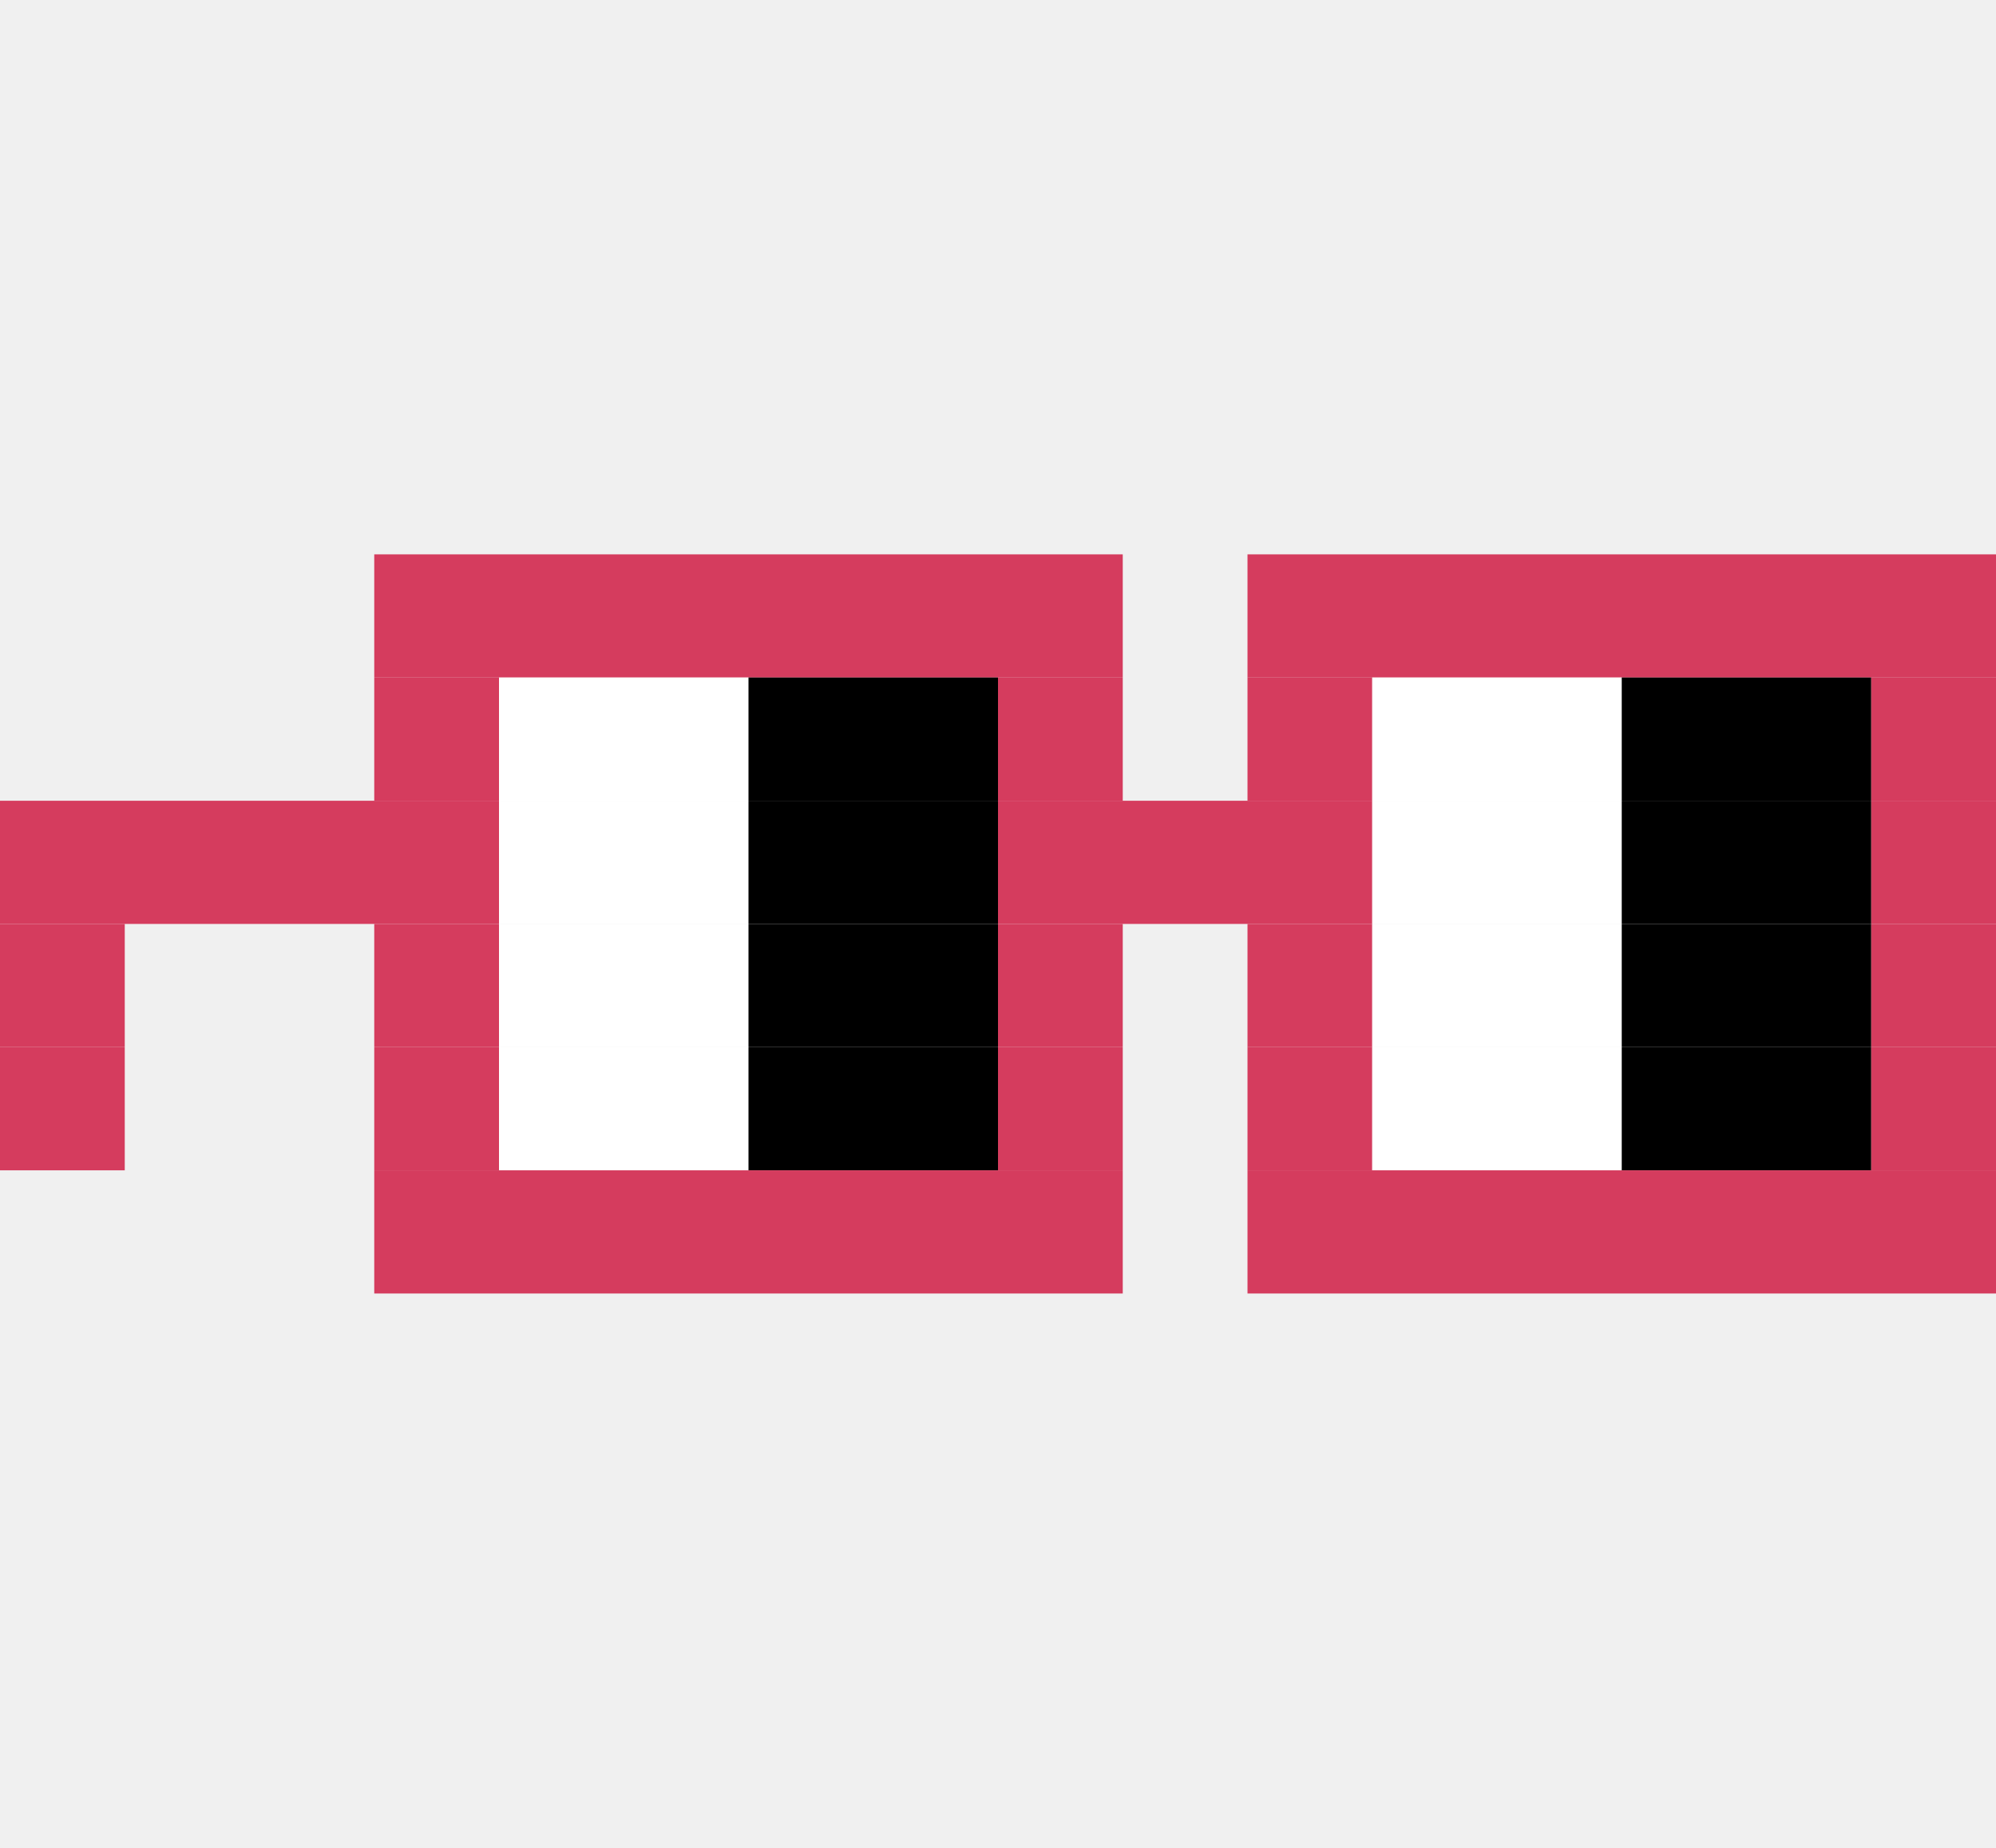
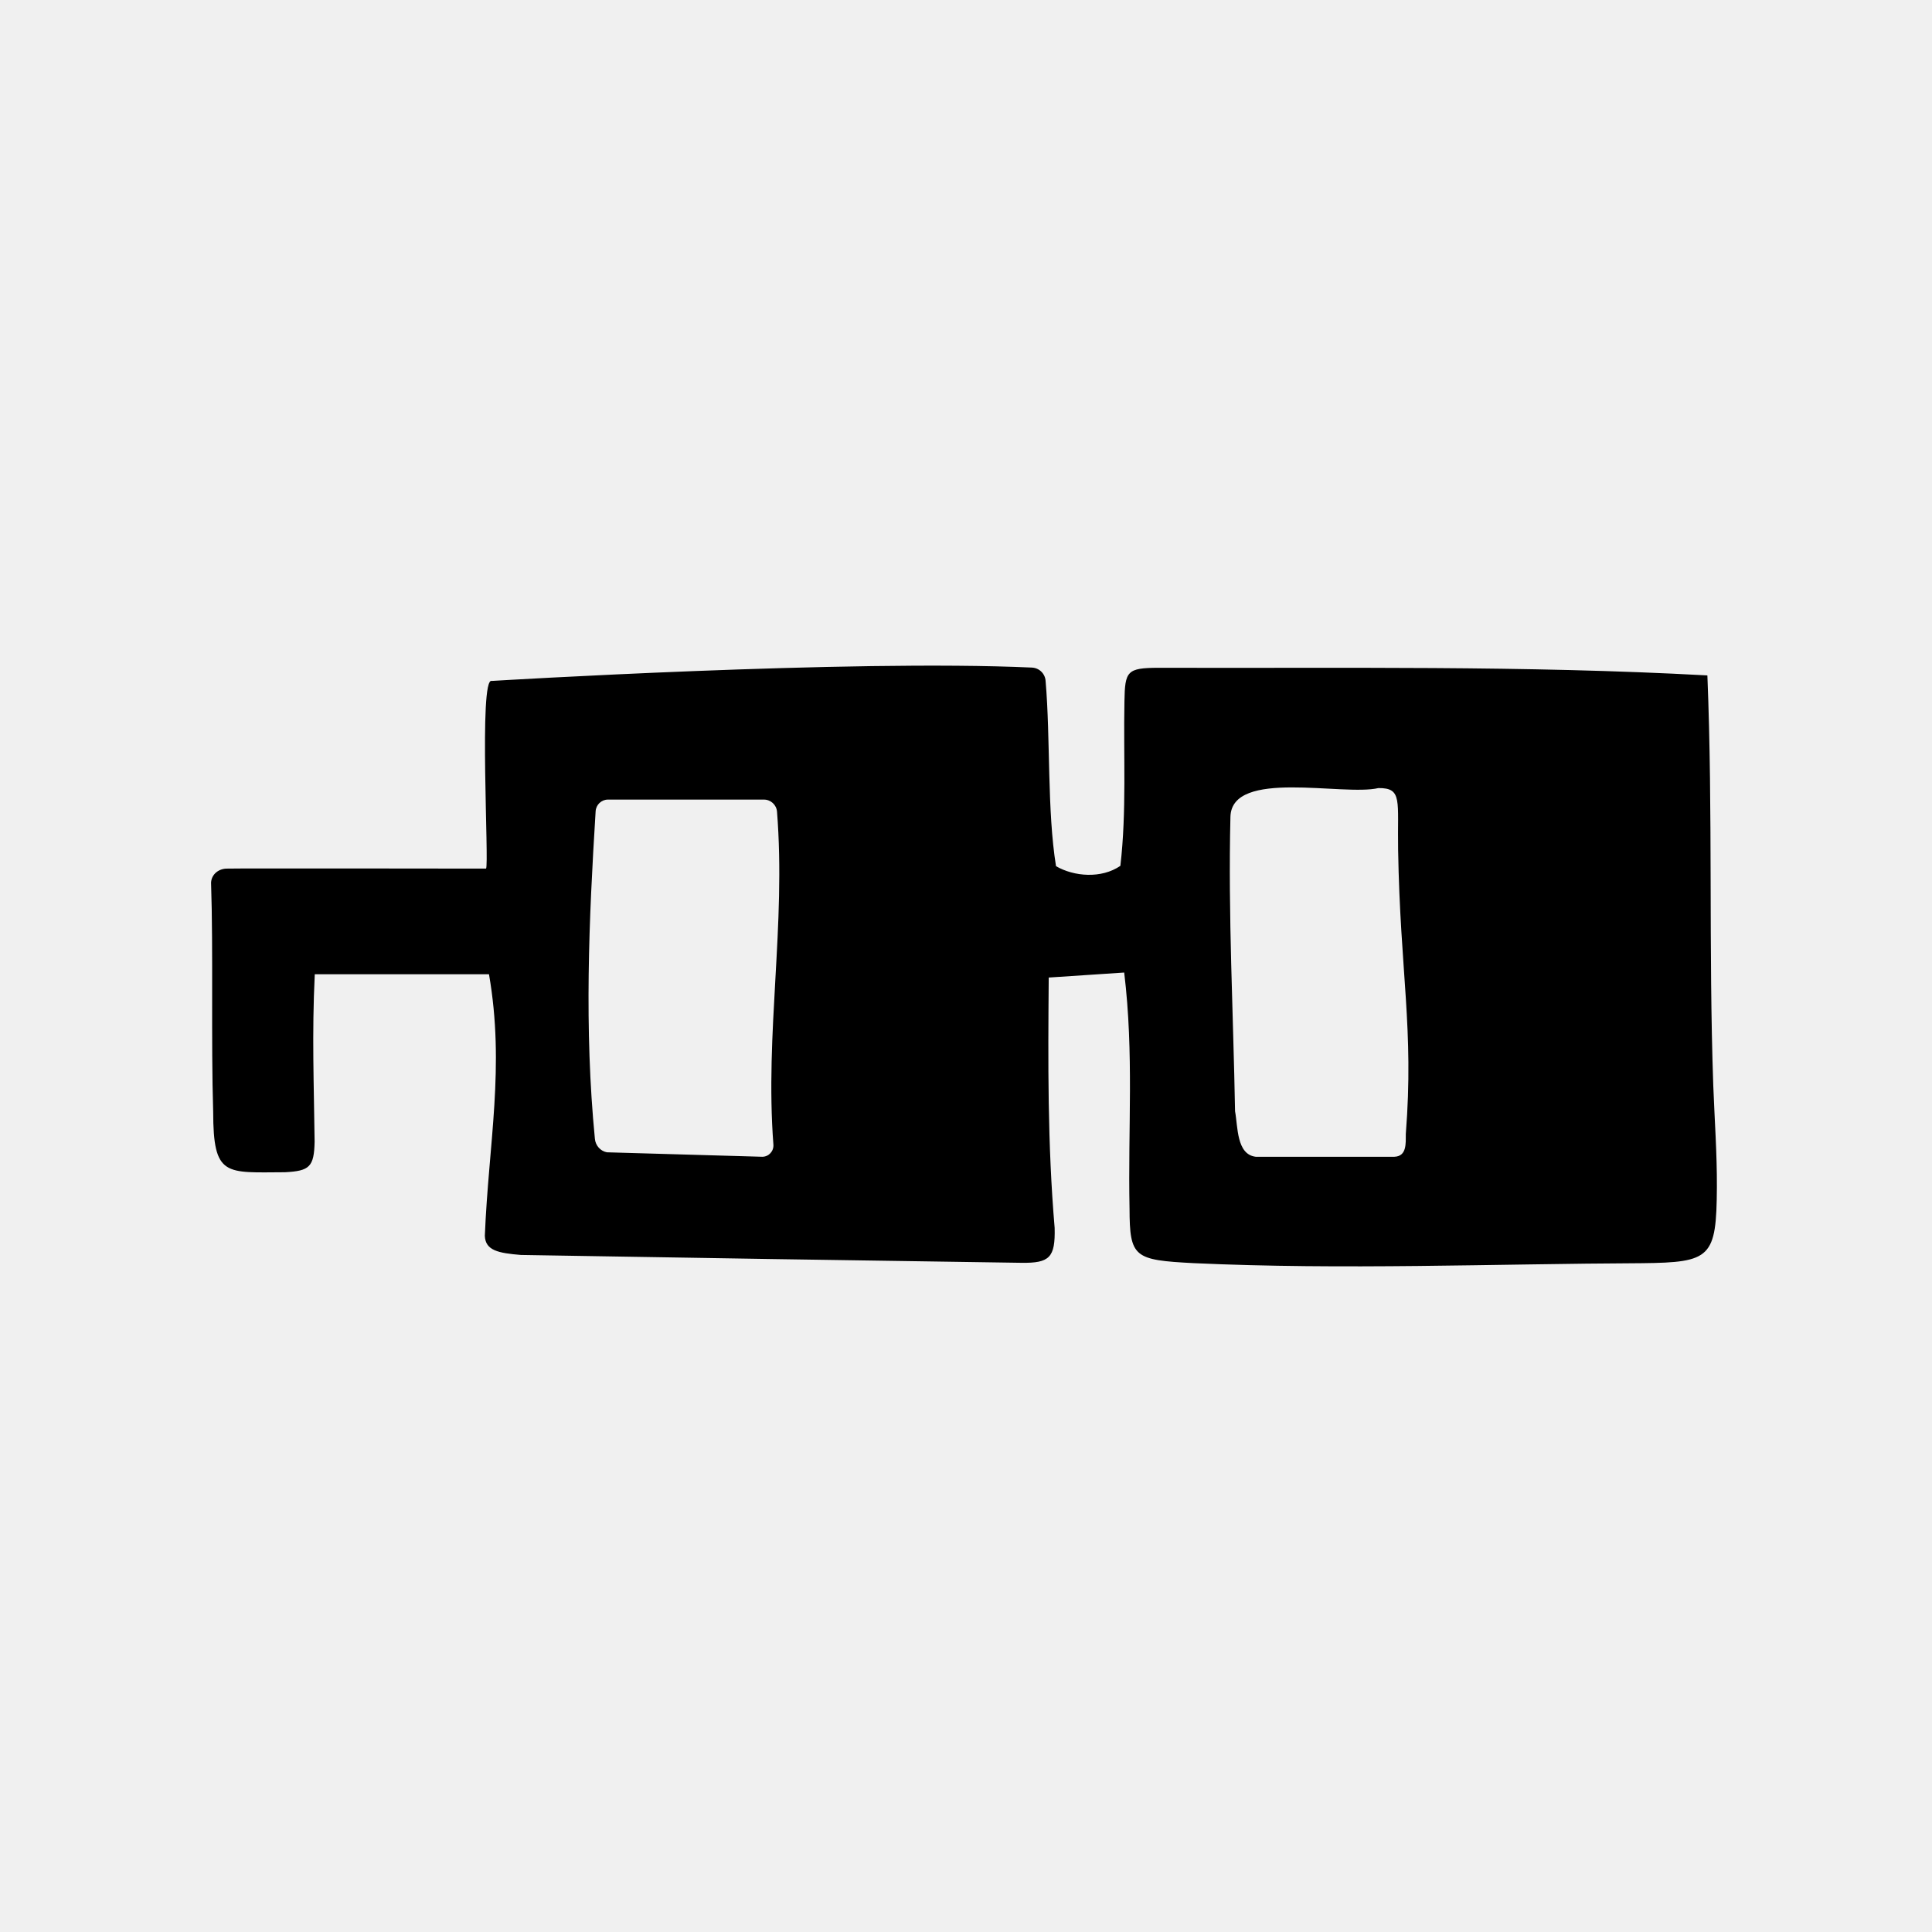
- <svg xmlns="http://www.w3.org/2000/svg" width="54" height="50" viewBox="0 0 54 50" fill="none">
-   <path d="M30.375 15H10.125V18.333H30.375V15Z" fill="#D53C5E" />
-   <path d="M54 15H33.75V18.333H54V15Z" fill="#D53C5E" />
-   <path d="M13.5 18.333H10.125V21.667H13.5V18.333Z" fill="#D53C5E" />
-   <path d="M20.25 18.333H13.5V21.667H20.25V18.333Z" fill="white" />
-   <path d="M27 18.333H20.25V21.667H27V18.333Z" fill="black" />
-   <path d="M30.375 18.333H27V21.667H30.375V18.333Z" fill="#D53C5E" />
-   <path d="M37.125 18.333H33.75V21.667H37.125V18.333Z" fill="#D53C5E" />
-   <path d="M43.875 18.333H37.125V21.667H43.875V18.333Z" fill="white" />
-   <path d="M50.625 18.333H43.875V21.667H50.625V18.333Z" fill="black" />
-   <path d="M54 18.333H50.625V21.667H54V18.333Z" fill="#D53C5E" />
-   <path d="M13.5 21.667H0V25H13.5V21.667Z" fill="#D53C5E" />
-   <path d="M20.25 21.667H13.5V25H20.25V21.667Z" fill="white" />
-   <path d="M27 21.667H20.25V25H27V21.667Z" fill="black" />
-   <path d="M37.125 21.667H27V25H37.125V21.667Z" fill="#D53C5E" />
-   <path d="M43.875 21.667H37.125V25H43.875V21.667Z" fill="white" />
-   <path d="M50.625 21.667H43.875V25H50.625V21.667Z" fill="black" />
-   <path d="M54 21.667H50.625V25H54V21.667Z" fill="#D53C5E" />
-   <path d="M3.375 25H0V28.333H3.375V25Z" fill="#D53C5E" />
-   <path d="M13.5 25H10.125V28.333H13.5V25Z" fill="#D53C5E" />
-   <path d="M20.25 25H13.5V28.333H20.25V25Z" fill="white" />
-   <path d="M27 25H20.25V28.333H27V25Z" fill="black" />
-   <path d="M30.375 25H27V28.333H30.375V25Z" fill="#D53C5E" />
-   <path d="M37.125 25H33.75V28.333H37.125V25Z" fill="#D53C5E" />
-   <path d="M43.875 25H37.125V28.333H43.875V25Z" fill="white" />
-   <path d="M50.625 25H43.875V28.333H50.625V25Z" fill="black" />
-   <path d="M54 25H50.625V28.333H54V25Z" fill="#D53C5E" />
-   <path d="M3.375 28.333H0V31.667H3.375V28.333Z" fill="#D53C5E" />
-   <path d="M13.5 28.333H10.125V31.667H13.5V28.333Z" fill="#D53C5E" />
-   <path d="M20.25 28.333H13.5V31.667H20.25V28.333Z" fill="white" />
-   <path d="M27 28.333H20.25V31.667H27V28.333Z" fill="black" />
-   <path d="M30.375 28.333H27V31.667H30.375V28.333Z" fill="#D53C5E" />
-   <path d="M37.125 28.333H33.75V31.667H37.125V28.333Z" fill="#D53C5E" />
-   <path d="M43.875 28.333H37.125V31.667H43.875V28.333Z" fill="white" />
-   <path d="M50.625 28.333H43.875V31.667H50.625V28.333Z" fill="black" />
-   <path d="M54 28.333H50.625V31.667H54V28.333Z" fill="#D53C5E" />
-   <path d="M30.375 31.667H10.125V35H30.375V31.667Z" fill="#D53C5E" />
-   <path d="M54 31.667H33.75V35H54V31.667Z" fill="#D53C5E" />
+ <svg xmlns="http://www.w3.org/2000/svg" width="476px" height="476px" viewBox="0 0 476 476" version="1.1">
+   <g id="Artboard-Copy-2" stroke="none" stroke-width="1" fill="none" fill-rule="evenodd">
+     <path d="M343.525,285 C346.626,284.895 346.34,281.704 346.36,279.35 C348.395,253.412 344.973,239.581 344.463,209.396 C344.257,197.251 345.596,194.115 339.614,194.163 C330.874,196.214 303.471,189.32 303.15,201.236 C302.562,225.399 303.862,249.62 304.289,273.79 C305.004,277.564 304.617,284.436 309.384,285 C309.385,285 343.525,285 343.525,285 M187.811,285 C189.422,284.991 190.672,283.613 190.547,281.993 C188.447,254.516 193.656,227.99 191.438,199.974 C191.305,198.293 189.892,197 188.22,197 L149.784,197 C148.18,197 146.849,198.26 146.749,199.876 C145.08,226.753 143.915,253.389 146.57,280.604 C146.728,282.234 147.93,283.604 149.528,283.9 M121.158,167.765 C121.965,167.717 209.517,162.414 254.245,164.476 C256.066,164.559 257.525,166.006 257.615,167.827 C258.831,182.059 257.964,199.717 260.178,213.408 C264.634,215.988 271.369,216.522 276.034,213.324 C277.592,199.901 276.772,186.314 277.036,172.825 C277.156,165.313 277.659,164.565 285.418,164.526 C330.647,164.674 375.405,163.931 420.659,166.407 C422.038,200.381 420.934,233.645 422.114,267.53 C422.433,275.875 423.045,284.222 423,292.565 C422.895,309.847 421.562,311.041 404.584,311.22 C367.761,311.378 330.9,312.899 294.099,311.211 C279.415,310.45 278.333,309.816 278.292,297.768 C277.891,277.861 279.402,259.719 276.976,239.612 C269.91,240.081 264.256,240.455 258.381,240.844 C258.215,261.92 258.082,281.851 259.84,302.53 C260.024,309.848 258.578,311.227 251.642,311.126 C210.535,310.533 169.428,309.893 128.322,309.192 C122.738,308.729 119.579,308.082 119.453,304.468 C120.374,281.664 124.436,262.844 120.476,240.034 L77.552,240.034 C76.835,254.865 77.343,266.99 77.513,281.246 C77.396,287.553 76.221,288.493 70.216,288.812 C55.549,288.863 52.55,290.041 52.522,273.929 C51.982,256.55 52.566,234.066 52,217.454 C52.115,215.345 53.968,213.948 56.049,214.003 C57.777,213.917 119.744,214.003 119.744,214.003 C120.568,213.308 117.898,166.657 121.158,167.765" id="Fill-1" fill="#000000" />
+   </g>
</svg>
